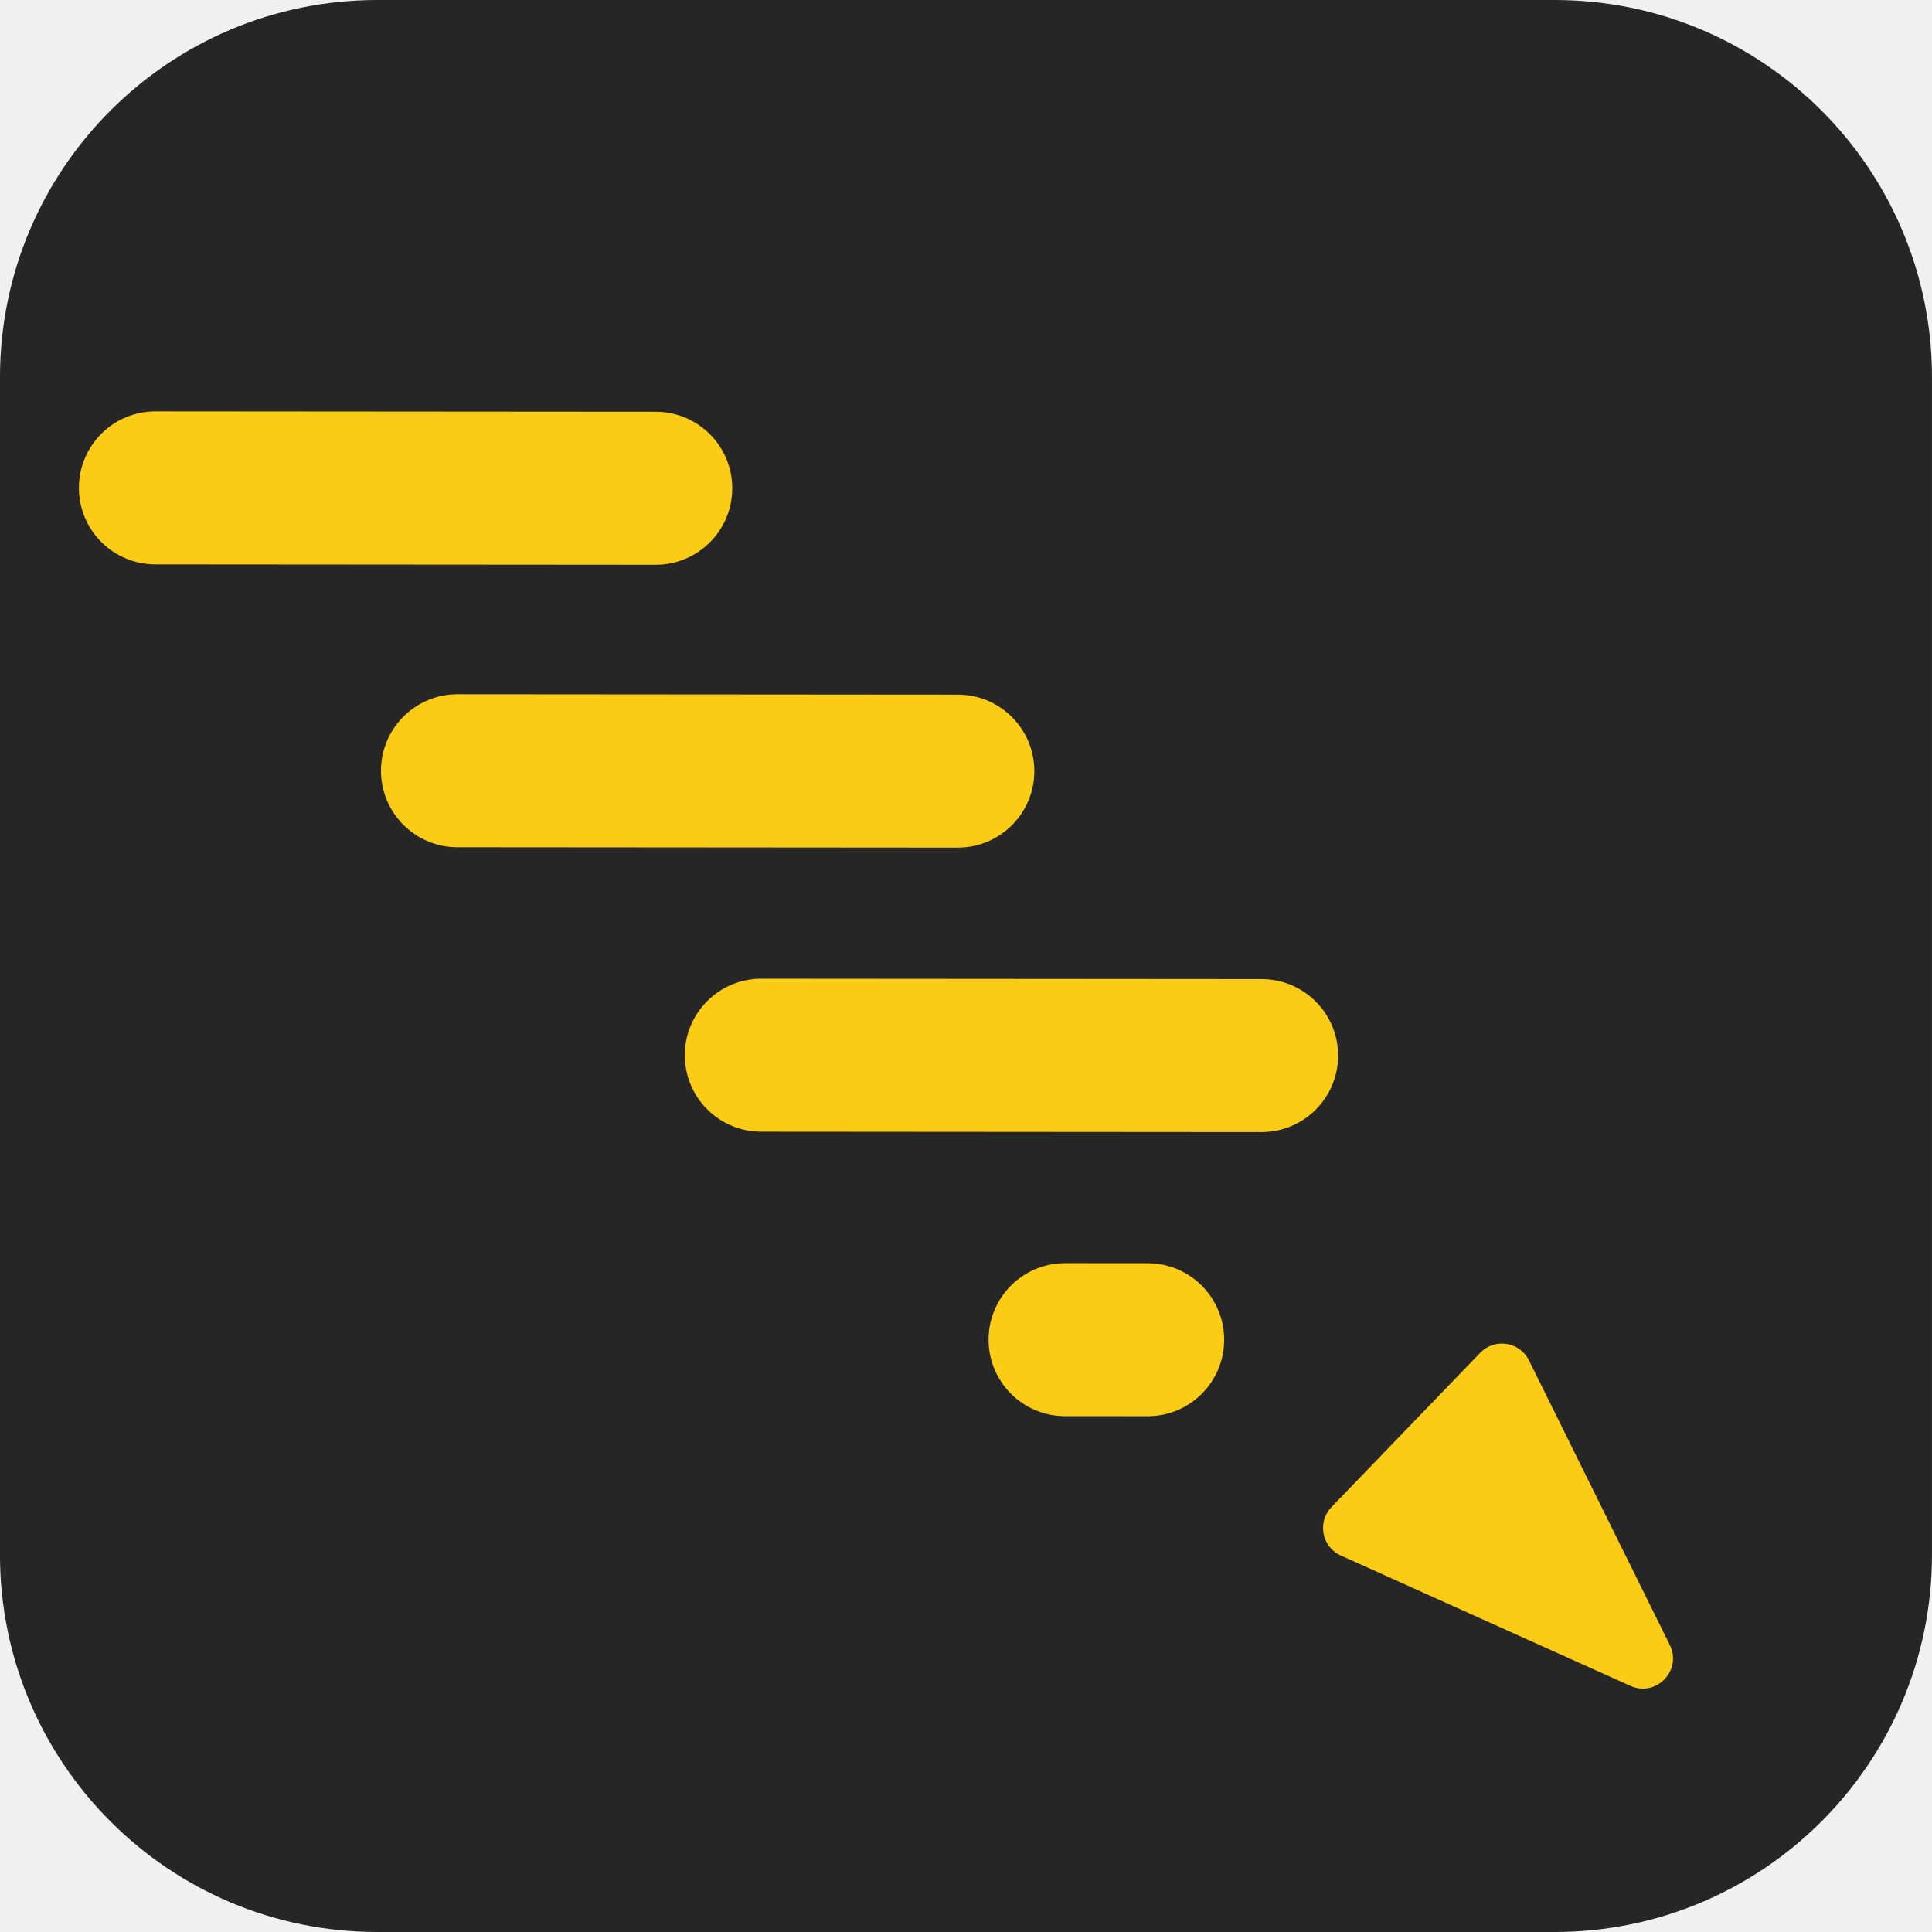
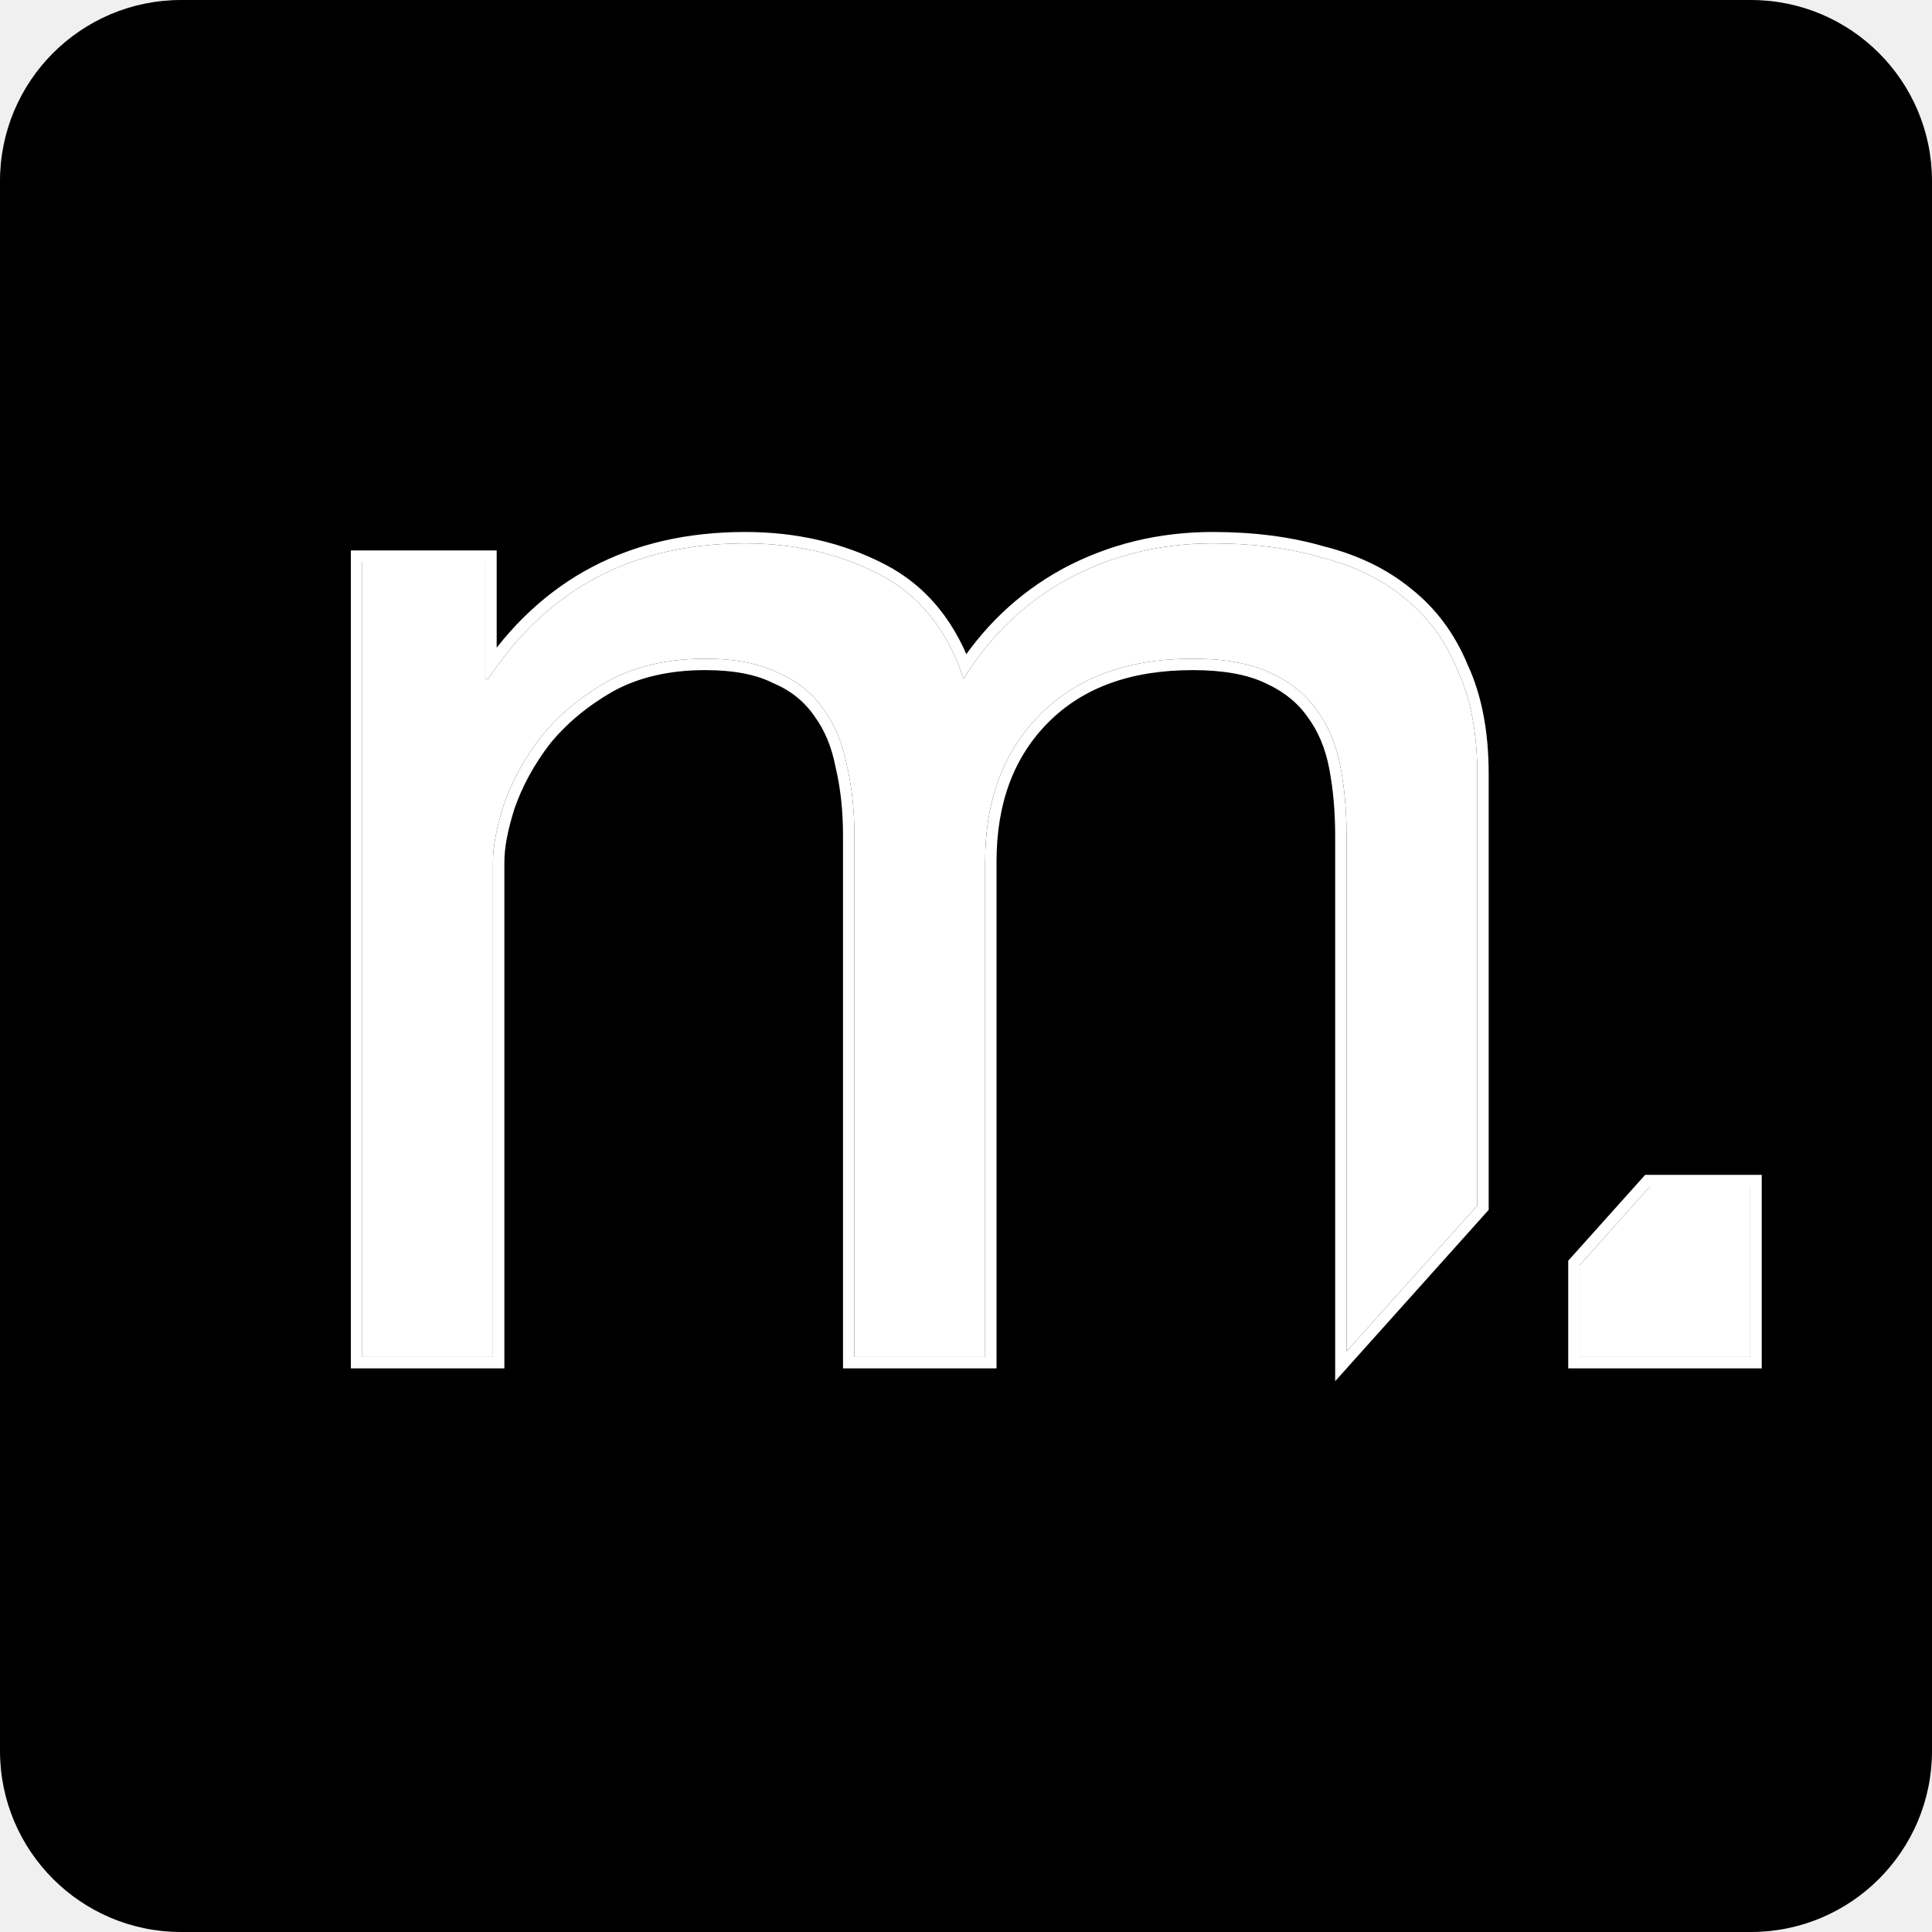
- <svg xmlns="http://www.w3.org/2000/svg" width="512" height="512" viewBox="0 0 512 512" fill="none">
-   <rect x="-0.006" y="-0" width="512" height="512" rx="100" fill="#262626" />
-   <rect x="20.93" y="109.01" width="173.138" height="40.543" rx="20.271" transform="rotate(0.0432252 20.9297 109.01)" fill="#FACC15" />
-   <rect x="100.982" y="183.969" width="173.138" height="40.543" rx="20.271" transform="rotate(0.0432252 100.982 183.969)" fill="#FACC15" />
-   <rect x="181.491" y="259.354" width="173.138" height="40.543" rx="20.271" transform="rotate(0.0432252 181.491 259.354)" fill="#FACC15" />
-   <rect x="261.998" y="334.739" width="62.431" height="40.543" rx="20.271" transform="rotate(0.0432252 261.998 334.739)" fill="#FACC15" />
-   <path d="M442.513 435.922C445.843 442.651 438.906 449.847 432.059 446.766L355.339 412.235C350.291 409.962 349.021 403.373 352.863 399.387L392.264 358.515C396.106 354.53 402.737 355.557 405.193 360.519L442.513 435.922Z" fill="#FACC15" />
+ <svg xmlns="http://www.w3.org/2000/svg" width="256" height="256" viewBox="0 0 256 256" fill="none">
+   <rect width="256" height="256" rx="24" fill="black" />
+   <mask id="path-2-outside-1_683_89" maskUnits="userSpaceOnUse" x="46" y="70" width="188" height="114" fill="black">
+     <rect fill="white" x="46" y="70" width="188" height="114" />
+     <path fill-rule="evenodd" clip-rule="evenodd" d="M64.303 74.445H48V179.805H65.322V114.185C65.322 112.147 65.798 109.633 66.749 106.644C67.836 103.52 69.466 100.531 71.64 97.678C73.949 94.825 76.87 92.379 80.403 90.341C84.071 88.303 88.418 87.284 93.445 87.284C97.385 87.284 100.578 87.896 103.023 89.118C105.605 90.205 107.643 91.836 109.137 94.009C110.632 96.047 111.651 98.493 112.194 101.346C112.873 104.199 113.213 107.324 113.213 110.72V179.805H130.535V114.185C130.535 106.033 132.981 99.512 137.872 94.621C142.763 89.73 149.488 87.284 158.047 87.284C162.259 87.284 165.655 87.896 168.237 89.118C170.954 90.341 173.06 92.039 174.554 94.213C176.049 96.251 177.067 98.697 177.611 101.55C178.154 104.403 178.426 107.46 178.426 110.72V179.068L195.748 159.736V102.569C195.748 97.134 194.865 92.515 193.099 88.711C191.469 84.771 189.091 81.578 185.966 79.133C182.977 76.687 179.309 74.921 174.962 73.834C170.75 72.611 165.995 72 160.696 72C153.767 72 147.382 73.562 141.54 76.687C135.834 79.812 131.215 84.227 127.682 89.934C125.508 83.412 121.772 78.793 116.474 76.076C111.175 73.359 105.265 72 98.744 72C83.935 72 72.591 77.978 64.711 89.934H64.303V74.445ZM209.308 167.628L218.666 157.185H231.929V179.805H209.308V167.628Z" />
+   </mask>
+   <path fill-rule="evenodd" clip-rule="evenodd" d="M64.303 74.445H48V179.805H65.322V114.185C65.322 112.147 65.798 109.633 66.749 106.644C67.836 103.52 69.466 100.531 71.64 97.678C73.949 94.825 76.87 92.379 80.403 90.341C84.071 88.303 88.418 87.284 93.445 87.284C97.385 87.284 100.578 87.896 103.023 89.118C105.605 90.205 107.643 91.836 109.137 94.009C110.632 96.047 111.651 98.493 112.194 101.346C112.873 104.199 113.213 107.324 113.213 110.72V179.805H130.535V114.185C130.535 106.033 132.981 99.512 137.872 94.621C142.763 89.73 149.488 87.284 158.047 87.284C162.259 87.284 165.655 87.896 168.237 89.118C170.954 90.341 173.06 92.039 174.554 94.213C176.049 96.251 177.067 98.697 177.611 101.55C178.154 104.403 178.426 107.46 178.426 110.72V179.068L195.748 159.736V102.569C195.748 97.134 194.865 92.515 193.099 88.711C191.469 84.771 189.091 81.578 185.966 79.133C182.977 76.687 179.309 74.921 174.962 73.834C170.75 72.611 165.995 72 160.696 72C153.767 72 147.382 73.562 141.54 76.687C135.834 79.812 131.215 84.227 127.682 89.934C125.508 83.412 121.772 78.793 116.474 76.076C111.175 73.359 105.265 72 98.744 72C83.935 72 72.591 77.978 64.711 89.934H64.303V74.445ZM209.308 167.628L218.666 157.185H231.929V179.805H209.308V167.628Z" fill="white" />
+   <path d="M48 74.445V72.936H46.49V74.445H48ZM64.303 74.445H65.813V72.936H64.303V74.445ZM48 179.805H46.49V181.315H48V179.805ZM65.322 179.805V181.315H66.832V179.805H65.322ZM66.749 106.644L65.323 106.149L65.316 106.168L65.31 106.187L66.749 106.644ZM71.64 97.678L70.466 96.728L70.452 96.745L70.439 96.763L71.64 97.678ZM80.403 90.341L79.67 89.022L79.659 89.028L79.648 89.034L80.403 90.341ZM103.023 89.118L102.348 90.469L102.392 90.491L102.438 90.51L103.023 89.118ZM109.137 94.009L107.893 94.865L107.906 94.884L107.92 94.902L109.137 94.009ZM112.194 101.346L110.711 101.628L110.718 101.662L110.726 101.696L112.194 101.346ZM113.213 179.805H111.703V181.315H113.213V179.805ZM130.535 179.805V181.315H132.045V179.805H130.535ZM137.872 94.621L138.939 95.688L137.872 94.621ZM168.237 89.118L167.59 90.483L167.604 90.489L167.617 90.495L168.237 89.118ZM174.554 94.213L173.31 95.068L173.323 95.087L173.337 95.106L174.554 94.213ZM177.611 101.55L176.128 101.832L177.611 101.55ZM178.426 179.068H176.917V183.015L179.55 180.075L178.426 179.068ZM195.748 159.736L196.873 160.744L197.258 160.314V159.736H195.748ZM193.099 88.711L191.704 89.288L191.716 89.318L191.73 89.347L193.099 88.711ZM185.966 79.133L185.01 80.301L185.023 80.311L185.036 80.322L185.966 79.133ZM174.962 73.834L174.541 75.284L174.568 75.292L174.596 75.299L174.962 73.834ZM141.54 76.687L140.828 75.356L140.821 75.36L140.815 75.363L141.54 76.687ZM127.682 89.934L126.25 90.411L127.269 93.469L128.966 90.728L127.682 89.934ZM116.474 76.076L115.785 77.419L115.785 77.419L116.474 76.076ZM64.711 89.934V91.443H65.524L65.971 90.764L64.711 89.934ZM64.303 89.934H62.794V91.443H64.303V89.934ZM218.666 157.185V155.675H217.992L217.542 156.177L218.666 157.185ZM209.308 167.628L208.184 166.62L207.799 167.05V167.628H209.308ZM231.929 157.185H233.439V155.675H231.929V157.185ZM231.929 179.805V181.315H233.439V179.805H231.929ZM209.308 179.805H207.799V181.315H209.308V179.805ZM48 75.955H64.303V72.936H48V75.955ZM49.51 179.805V74.445H46.49V179.805H49.51ZM65.322 178.296H48V181.315H65.322V178.296ZM63.813 114.185V179.805H66.832V114.185H63.813ZM65.31 106.187C64.335 109.253 63.813 111.931 63.813 114.185H66.832C66.832 112.362 67.261 110.014 68.187 107.102L65.31 106.187ZM70.439 96.763C68.177 99.732 66.466 102.861 65.323 106.149L68.174 107.14C69.205 104.178 70.755 101.329 72.841 98.593L70.439 96.763ZM79.648 89.034C75.973 91.154 72.905 93.716 70.466 96.728L72.813 98.627C74.994 95.933 77.767 93.604 81.157 91.649L79.648 89.034ZM93.445 85.775C88.213 85.775 83.603 86.837 79.67 89.022L81.136 91.661C84.539 89.77 88.624 88.794 93.445 88.794V85.775ZM103.699 87.768C100.972 86.405 97.524 85.775 93.445 85.775V88.794C97.247 88.794 100.184 89.386 102.348 90.469L103.699 87.768ZM110.381 93.154C108.713 90.728 106.44 88.919 103.609 87.727L102.438 90.51C104.77 91.492 106.573 92.944 107.893 94.865L110.381 93.154ZM113.677 101.063C113.098 98.023 112 95.361 110.355 93.117L107.92 94.902C109.263 96.734 110.203 98.963 110.711 101.628L113.677 101.063ZM114.723 110.72C114.723 107.224 114.373 103.98 113.663 100.996L110.726 101.696C111.374 104.418 111.703 107.423 111.703 110.72H114.723ZM114.723 179.805V110.72H111.703V179.805H114.723ZM130.535 178.296H113.213V181.315H130.535V178.296ZM129.026 114.185V179.805H132.045V114.185H129.026ZM136.804 93.553C131.58 98.778 129.026 105.71 129.026 114.185H132.045C132.045 106.356 134.381 100.246 138.939 95.688L136.804 93.553ZM158.047 85.775C149.188 85.775 142.042 88.315 136.804 93.553L138.939 95.688C143.483 91.144 149.787 88.794 158.047 88.794V85.775ZM168.883 87.754C166.027 86.401 162.385 85.775 158.047 85.775V88.794C162.133 88.794 165.284 89.39 167.59 90.483L168.883 87.754ZM175.798 93.358C174.127 90.928 171.792 89.063 168.856 87.742L167.617 90.495C170.116 91.619 171.992 93.151 173.31 95.068L175.798 93.358ZM179.094 101.267C178.515 98.226 177.417 95.565 175.771 93.32L173.337 95.106C174.68 96.938 175.62 99.167 176.128 101.832L179.094 101.267ZM179.936 110.72C179.936 107.376 179.657 104.224 179.094 101.267L176.128 101.832C176.652 104.582 176.917 107.543 176.917 110.72H179.936ZM179.936 179.068V110.72H176.917V179.068H179.936ZM179.55 180.075L196.873 160.744L194.624 158.729L177.302 178.06L179.55 180.075ZM194.239 102.569V159.736H197.258V102.569H194.239ZM191.73 89.347C193.38 92.902 194.239 97.291 194.239 102.569H197.258C197.258 96.977 196.35 92.128 194.468 88.075L191.73 89.347ZM185.036 80.322C187.941 82.595 190.166 85.57 191.704 89.288L194.494 88.134C192.772 83.972 190.242 80.562 186.897 77.944L185.036 80.322ZM174.596 75.299C178.762 76.34 182.219 78.017 185.01 80.301L186.922 77.964C183.735 75.357 179.857 73.502 175.328 72.37L174.596 75.299ZM160.696 73.51C165.881 73.51 170.491 74.108 174.541 75.284L175.383 72.384C171.009 71.115 166.109 70.49 160.696 70.49V73.51ZM142.252 78.018C147.865 75.016 154.004 73.51 160.696 73.51V70.49C153.531 70.49 146.899 72.109 140.828 75.356L142.252 78.018ZM128.966 90.728C132.365 85.237 136.795 81.007 142.265 78.011L140.815 75.363C134.873 78.617 130.064 83.218 126.399 89.139L128.966 90.728ZM115.785 77.419C120.677 79.928 124.18 84.202 126.25 90.411L129.114 89.456C126.836 82.623 122.867 77.658 117.163 74.733L115.785 77.419ZM98.744 73.51C105.049 73.51 110.719 74.821 115.785 77.419L117.163 74.733C111.631 71.896 105.482 70.49 98.744 70.49V73.51ZM65.971 90.764C73.561 79.249 84.422 73.51 98.744 73.51V70.49C83.448 70.49 71.621 76.706 63.45 89.103L65.971 90.764ZM64.303 91.443H64.711V88.424H64.303V91.443ZM62.794 74.445V89.934H65.813V74.445H62.794ZM217.542 156.177L208.184 166.62L210.433 168.635L219.79 158.192L217.542 156.177ZM218.666 158.694H231.929V155.675H218.666V158.694ZM230.42 157.185V179.805H233.439V157.185H230.42ZM231.929 178.296H209.308V181.315H231.929V178.296ZM210.818 179.805V167.628H207.799V179.805H210.818Z" fill="white" mask="url(#path-2-outside-1_683_89)" />
</svg>
